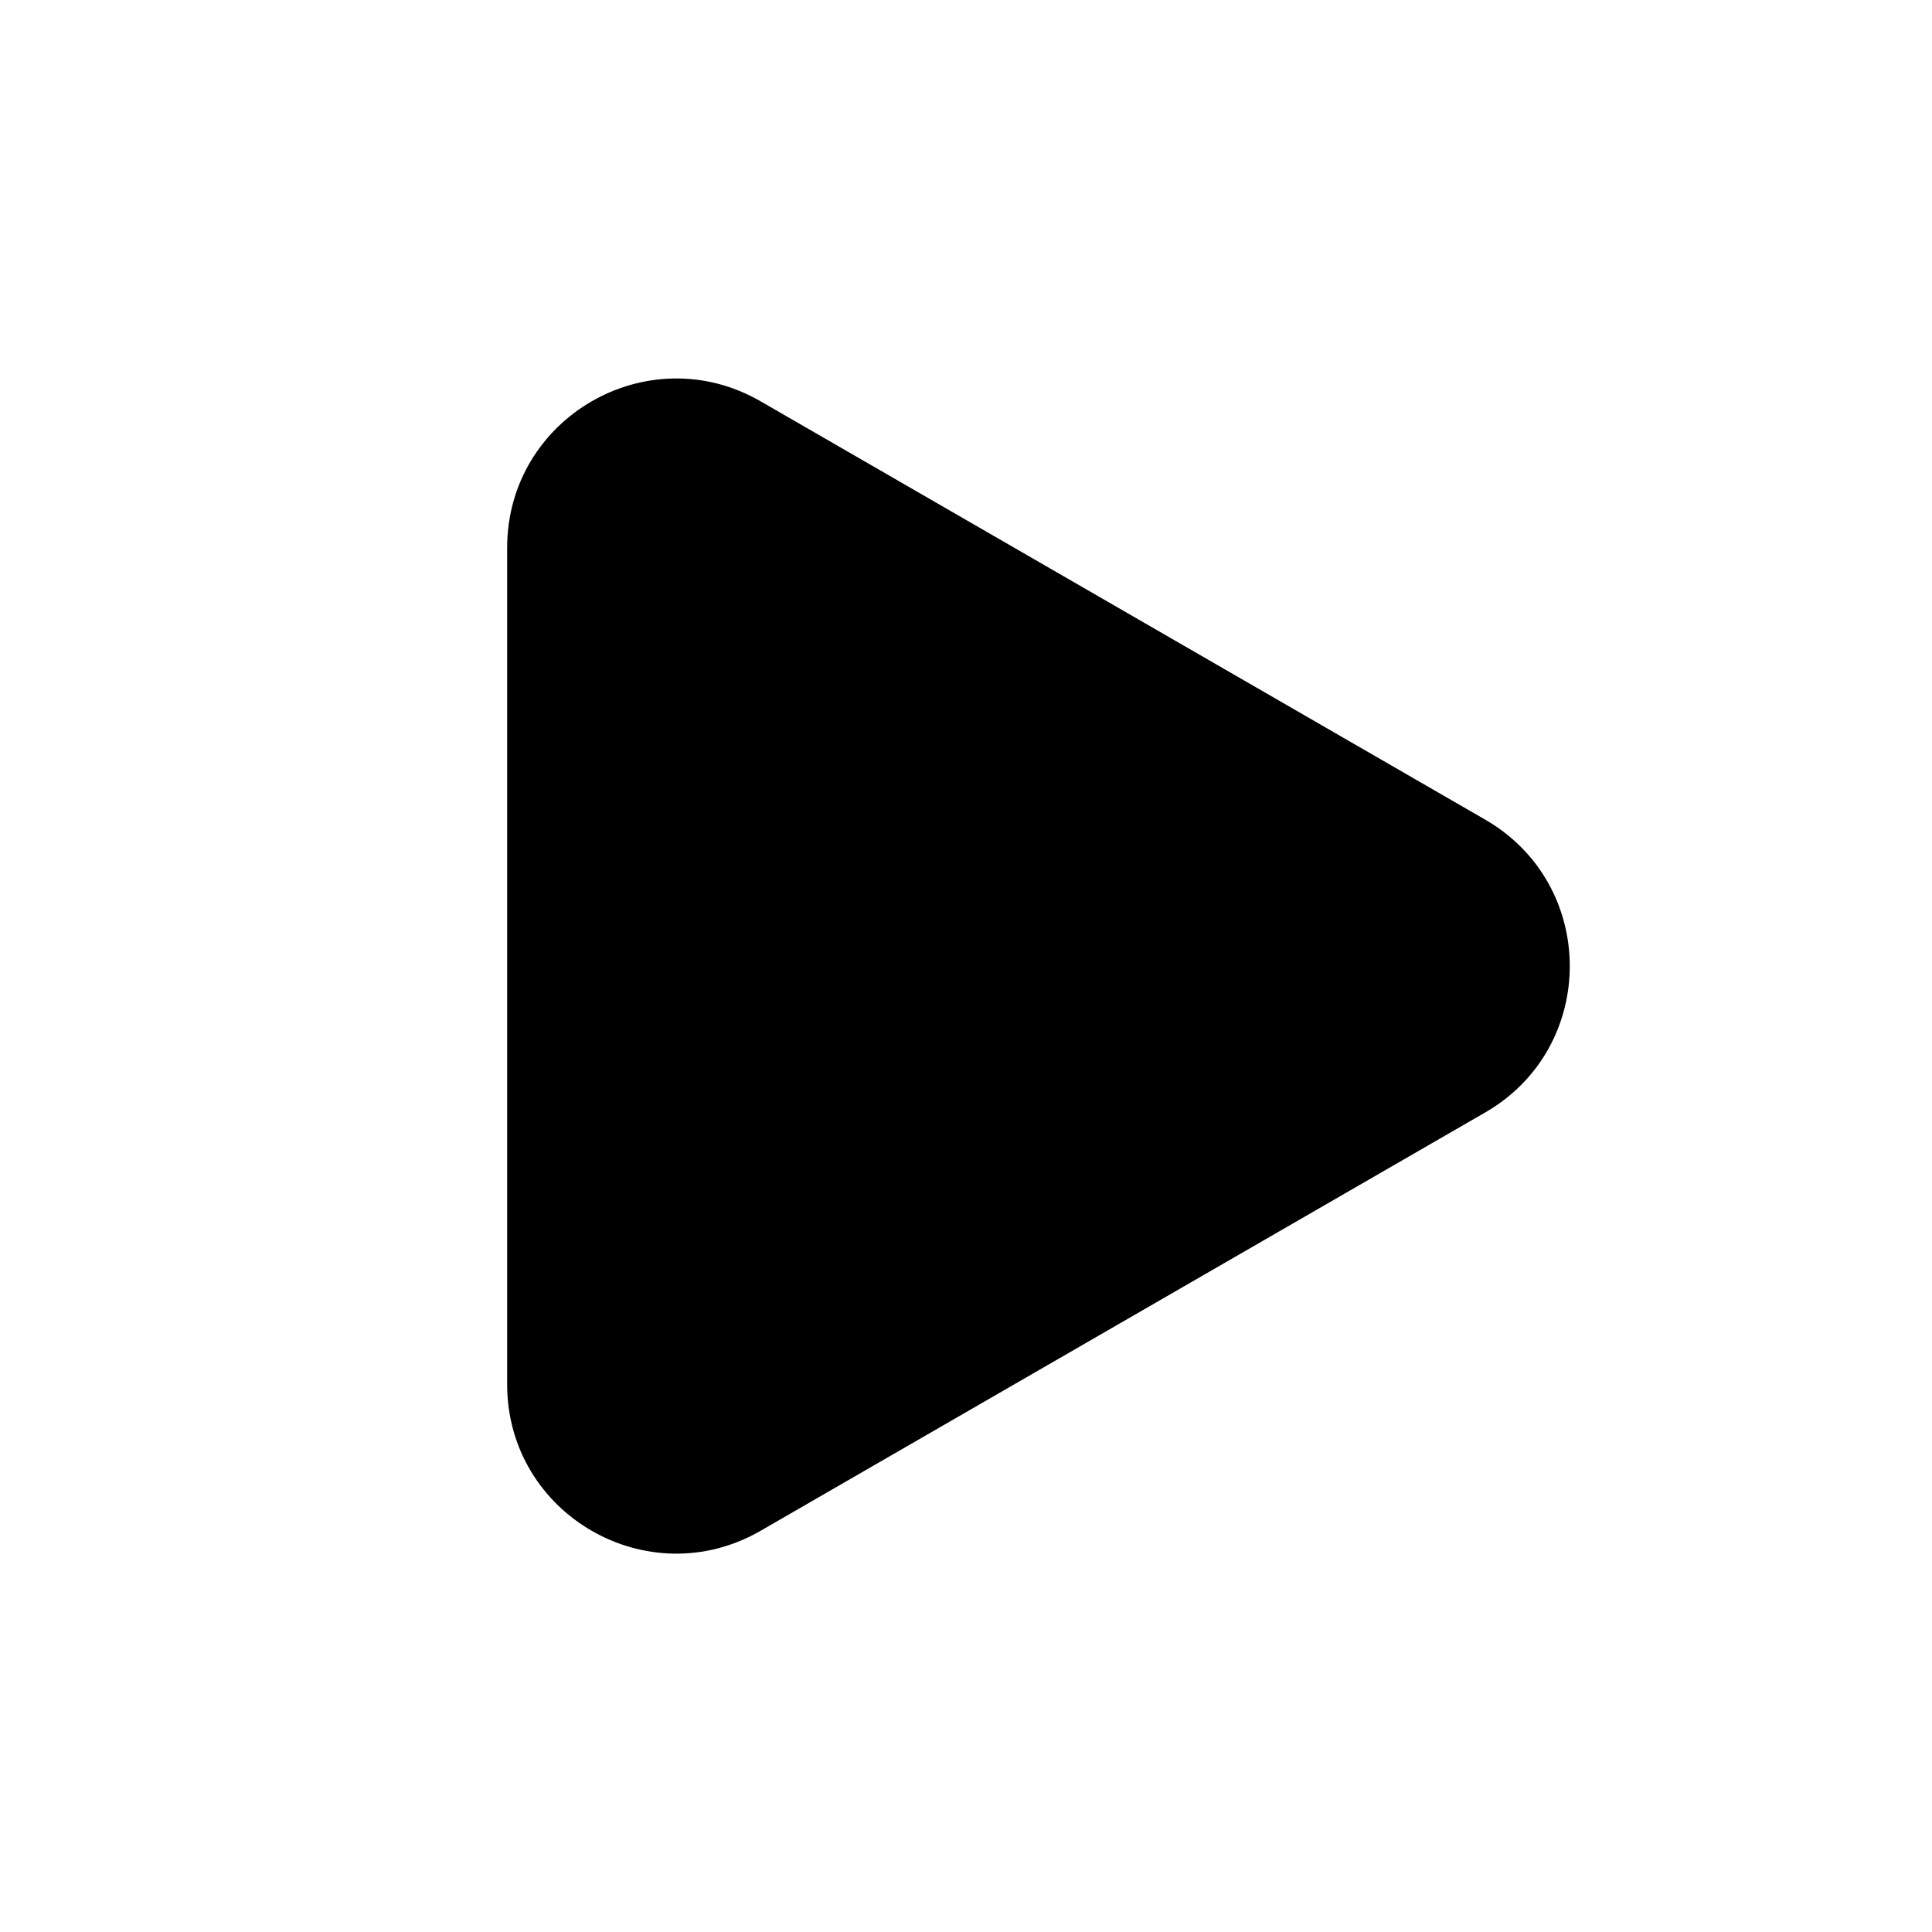
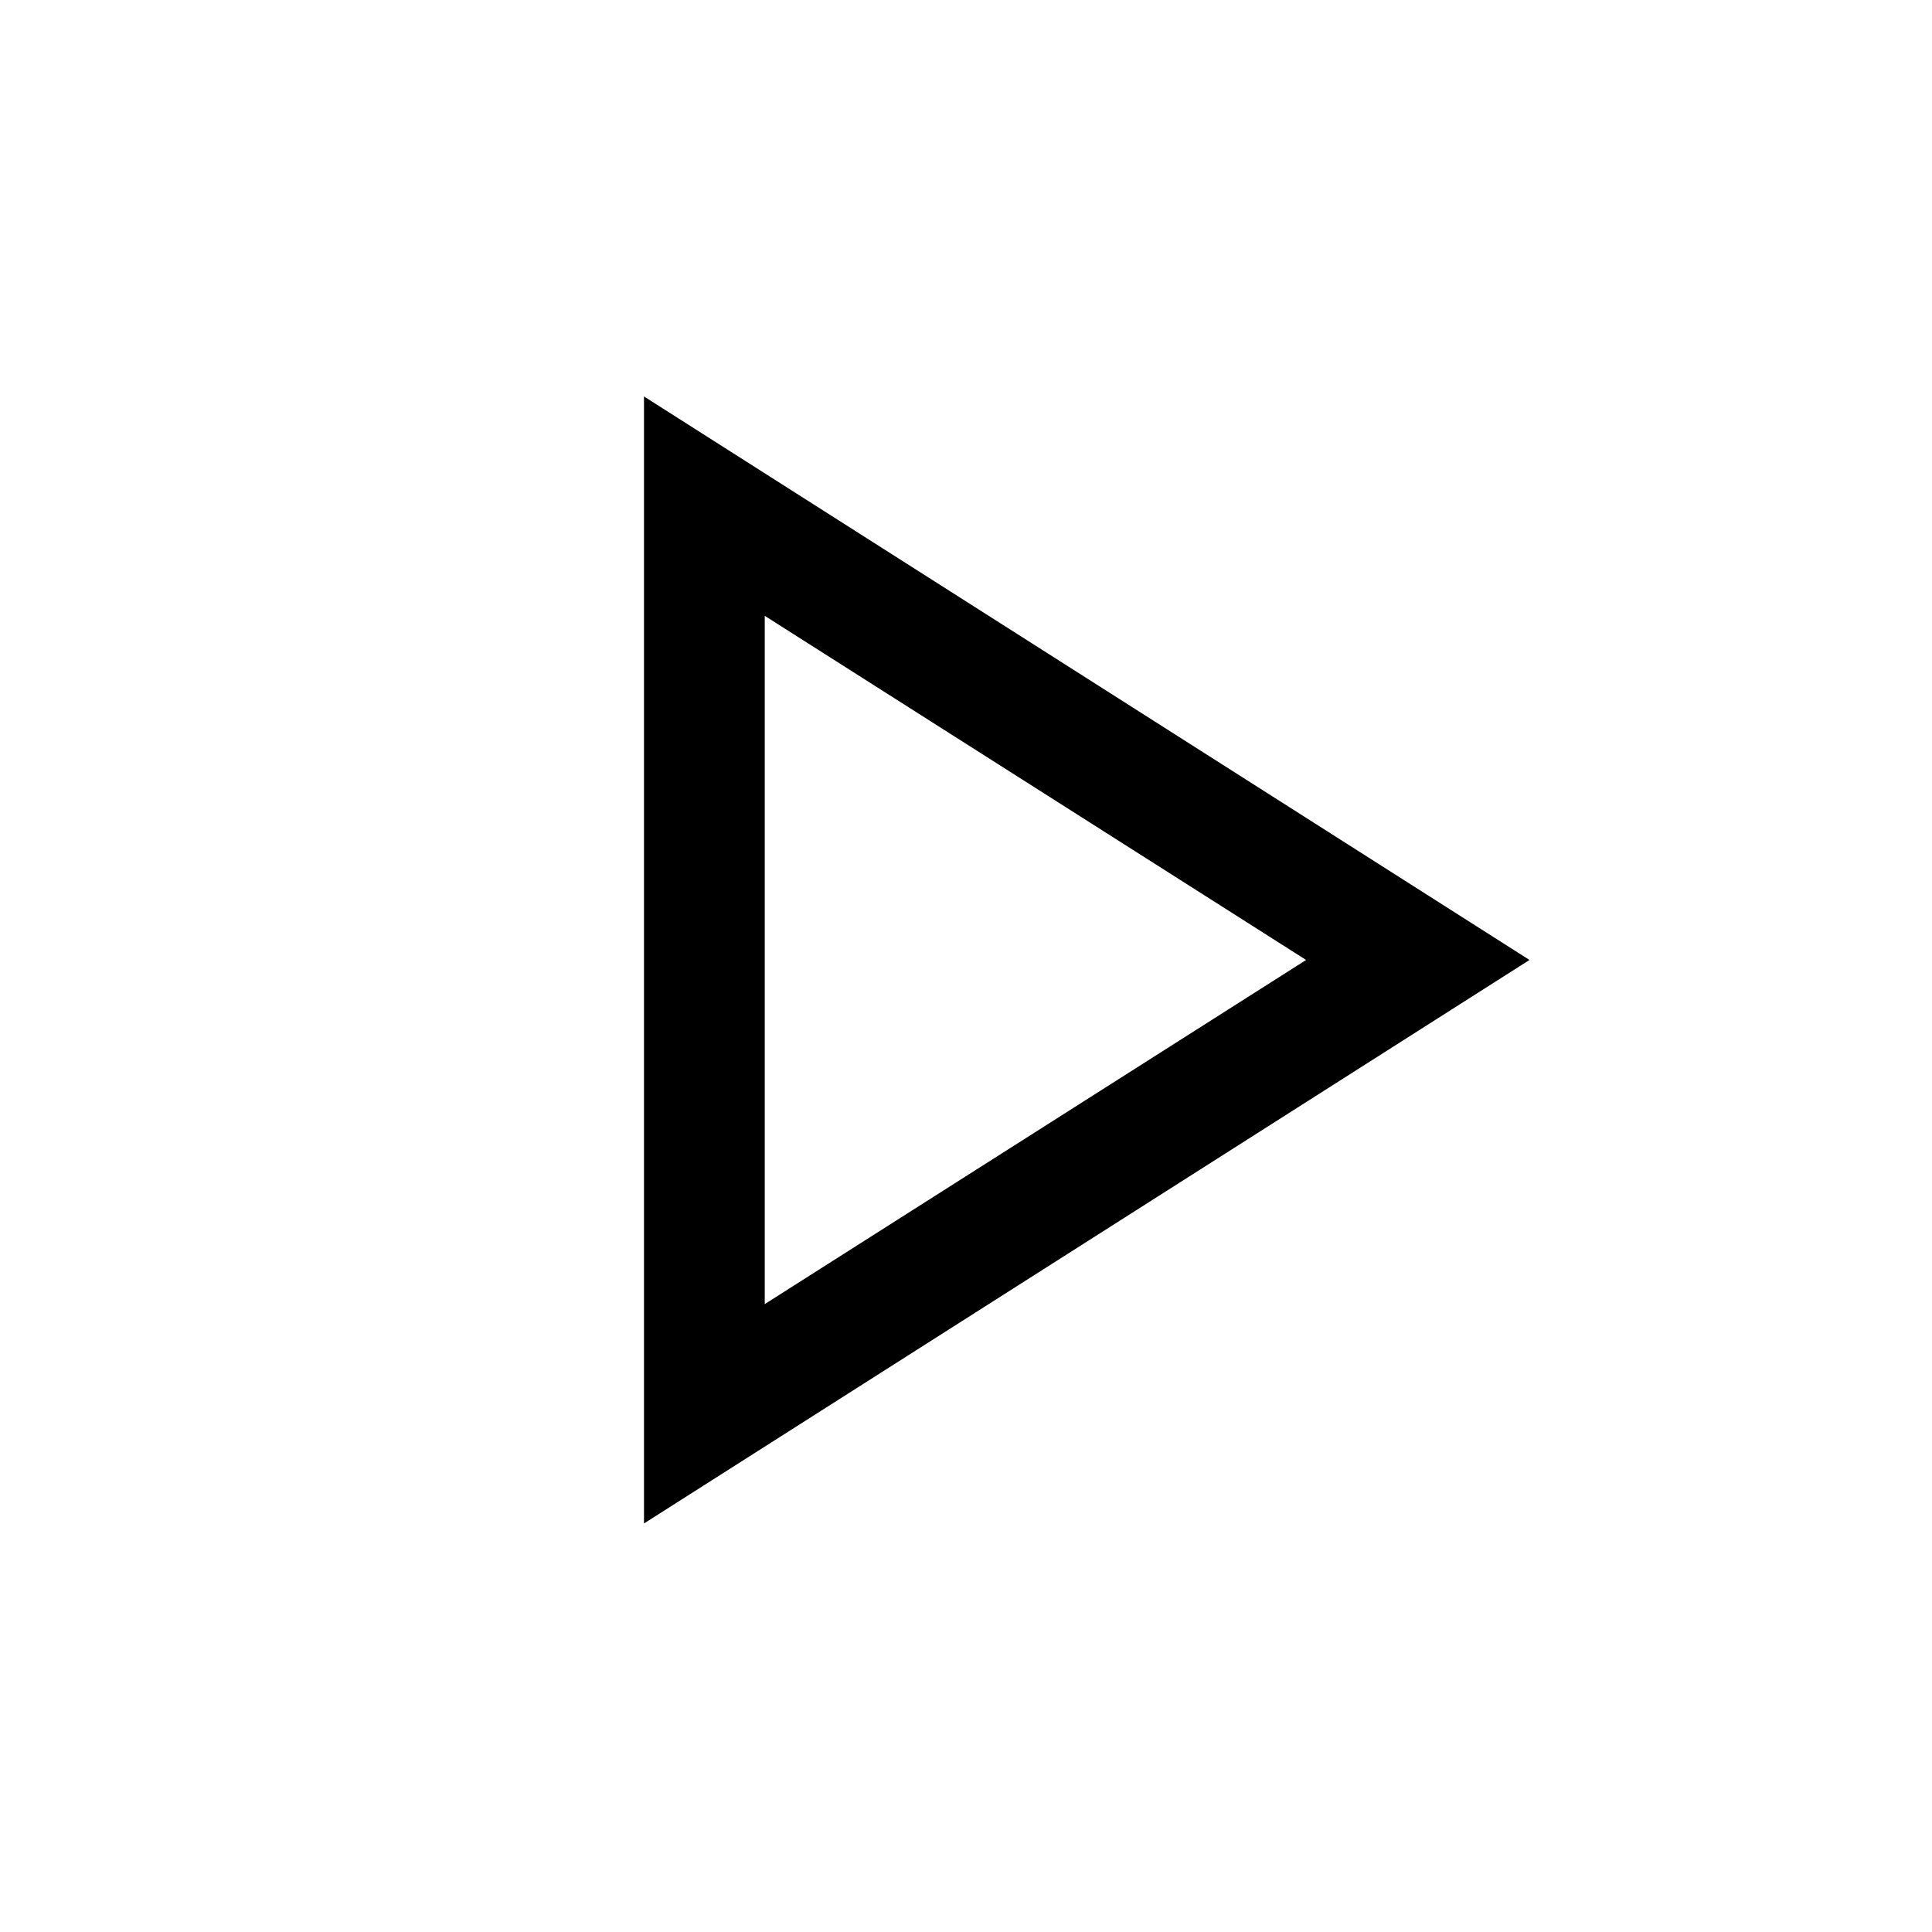
- <svg xmlns="http://www.w3.org/2000/svg" width="20" height="20" viewBox="0 0 20 20" fill="none">
-   <path fill-rule="evenodd" clip-rule="evenodd" d="M15.375 8.485C16.542 9.159 16.542 10.843 15.375 11.516L7.875 15.846C6.708 16.52 5.25 15.678 5.25 14.331L5.25 5.671C5.25 4.323 6.708 3.481 7.875 4.155L15.375 8.485Z" fill="currentColor" />
+ <svg xmlns="http://www.w3.org/2000/svg" viewBox="0 -960 960 960" fill="currentColor" aria-hidden="true" focusable="false" width="20" height="20">
+   <path d="M320-203v-560l440 280-440 280Zm60-280Zm0 171 269-171-269-171v342Z" />
</svg>
